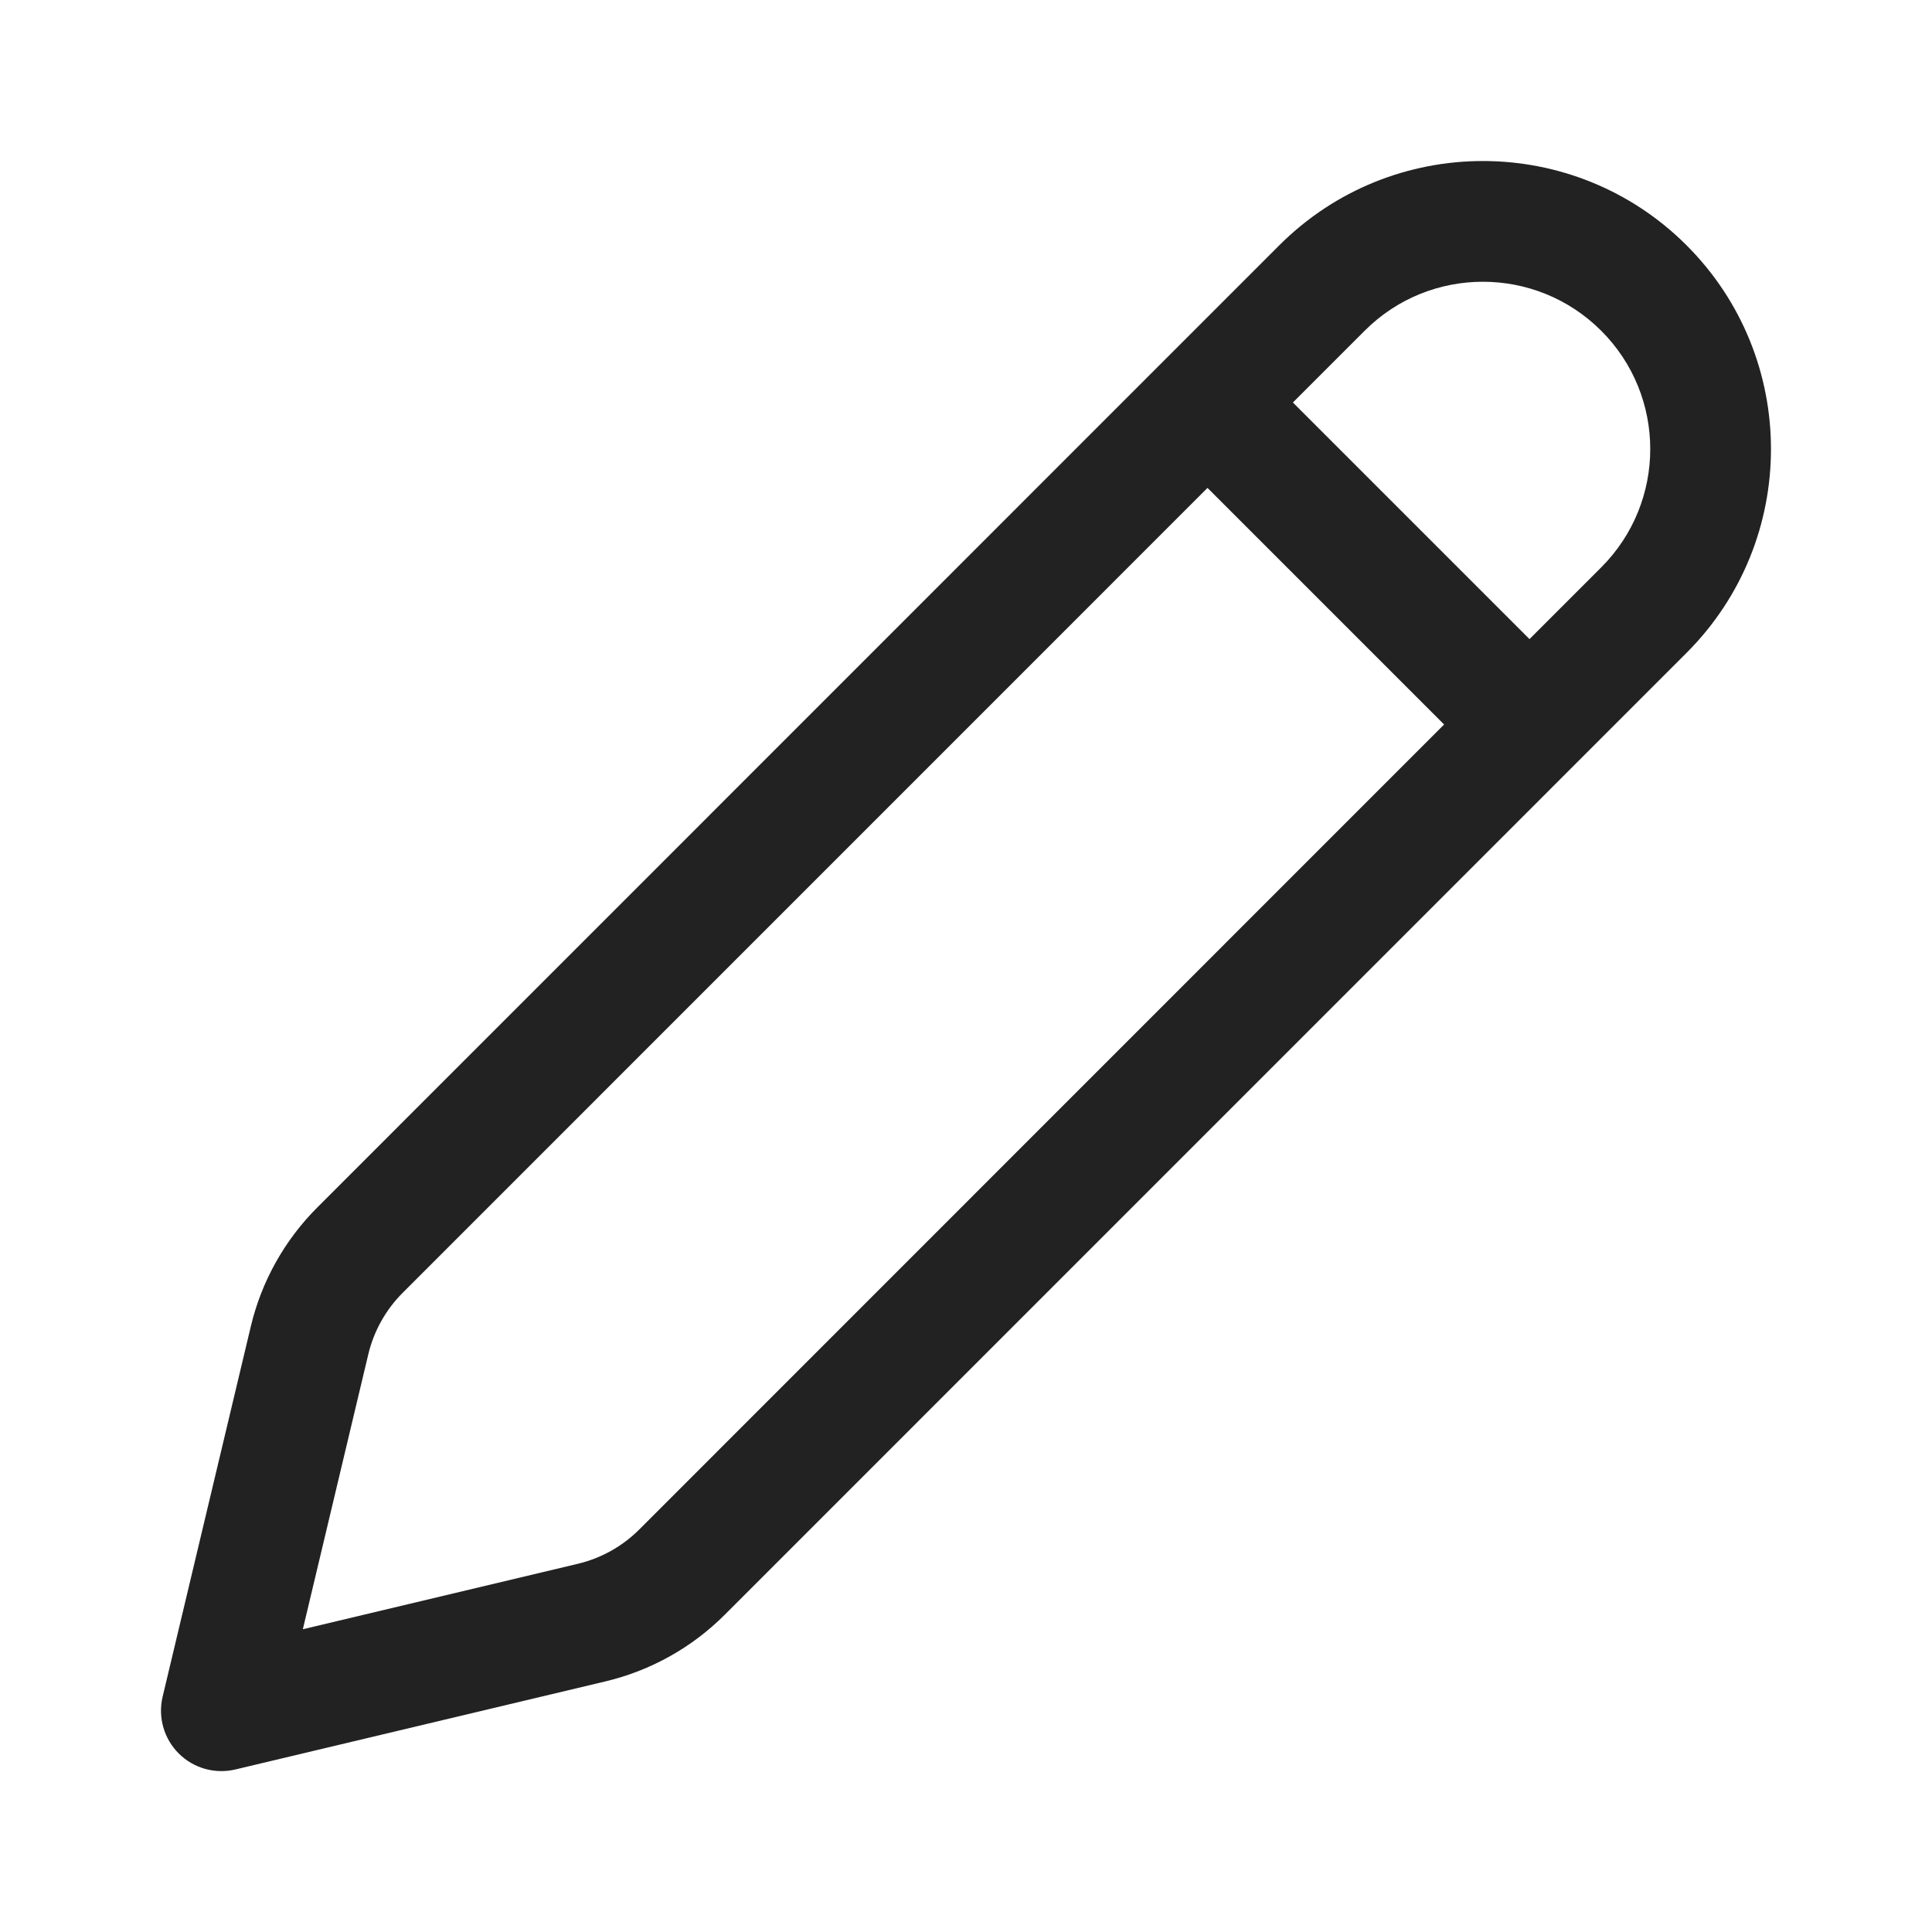
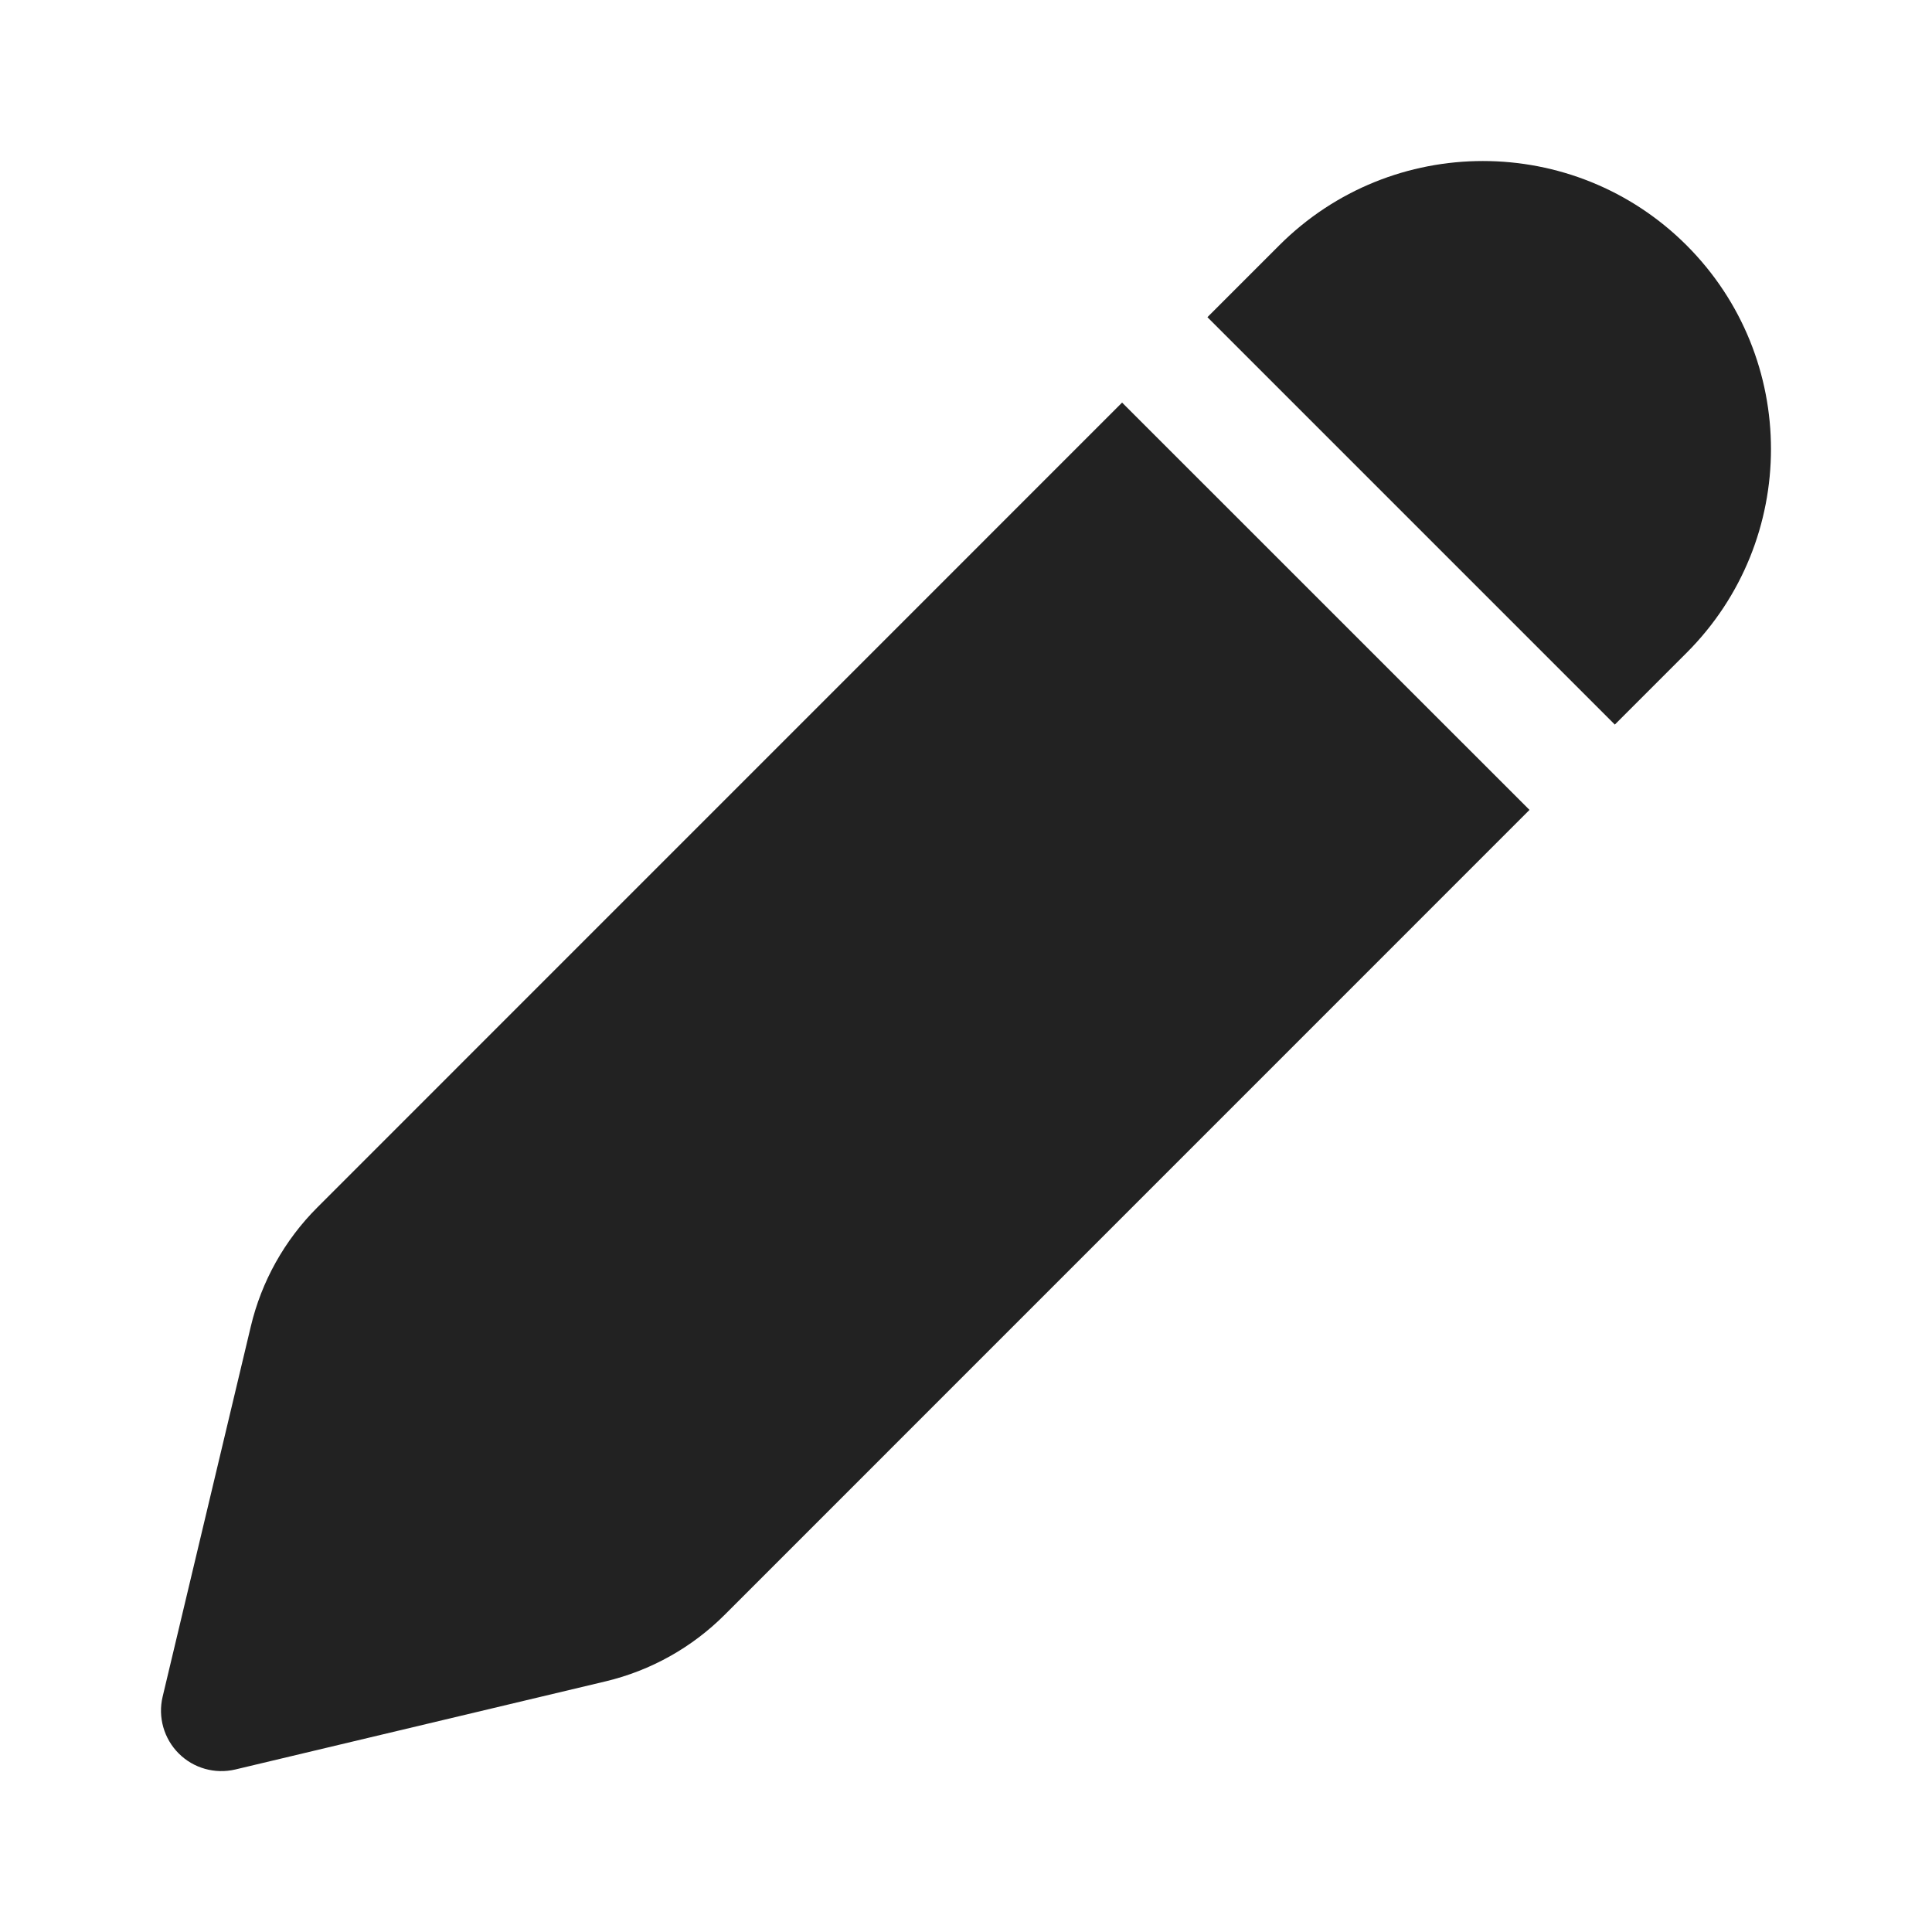
<svg xmlns="http://www.w3.org/2000/svg" width="24" height="24" viewBox="0 0 24 24" fill="none">
-   <path d="M20.952 3.048C19.554 1.651 17.288 1.651 15.891 3.048L3.941 15C3.535 15.406 3.249 15.917 3.116 16.476L2.02 21.078C1.96 21.331 2.036 21.598 2.22 21.782C2.404 21.966 2.67 22.041 2.924 21.981L7.525 20.886C8.084 20.752 8.595 20.467 9.002 20.06L20.952 8.109C22.349 6.711 22.349 4.446 20.952 3.048ZM16.952 4.109C17.763 3.297 19.079 3.297 19.891 4.109C20.703 4.92 20.703 6.236 19.891 7.048L19 7.939L16.061 5L16.952 4.109ZM15 6.061L17.939 9L7.941 19C7.731 19.21 7.467 19.357 7.178 19.426L3.762 20.239L4.575 16.824C4.644 16.535 4.792 16.27 5.002 16.06L15 6.061Z" fill="#222222" />
+   <path d="M15.891 3.048C17.288 1.651 19.554 1.651 20.952 3.048C22.349 4.446 22.349 6.711 20.952 8.109L20.06 9.001L14.999 3.94L15.891 3.048ZM13.939 5.001L3.941 15C3.535 15.406 3.249 15.917 3.116 16.476L2.02 21.078C1.96 21.331 2.036 21.598 2.22 21.782C2.404 21.966 2.67 22.041 2.924 21.981L7.525 20.886C8.084 20.752 8.595 20.467 9.002 20.06L19 10.061L13.939 5.001Z" fill="#222222" />
</svg>
